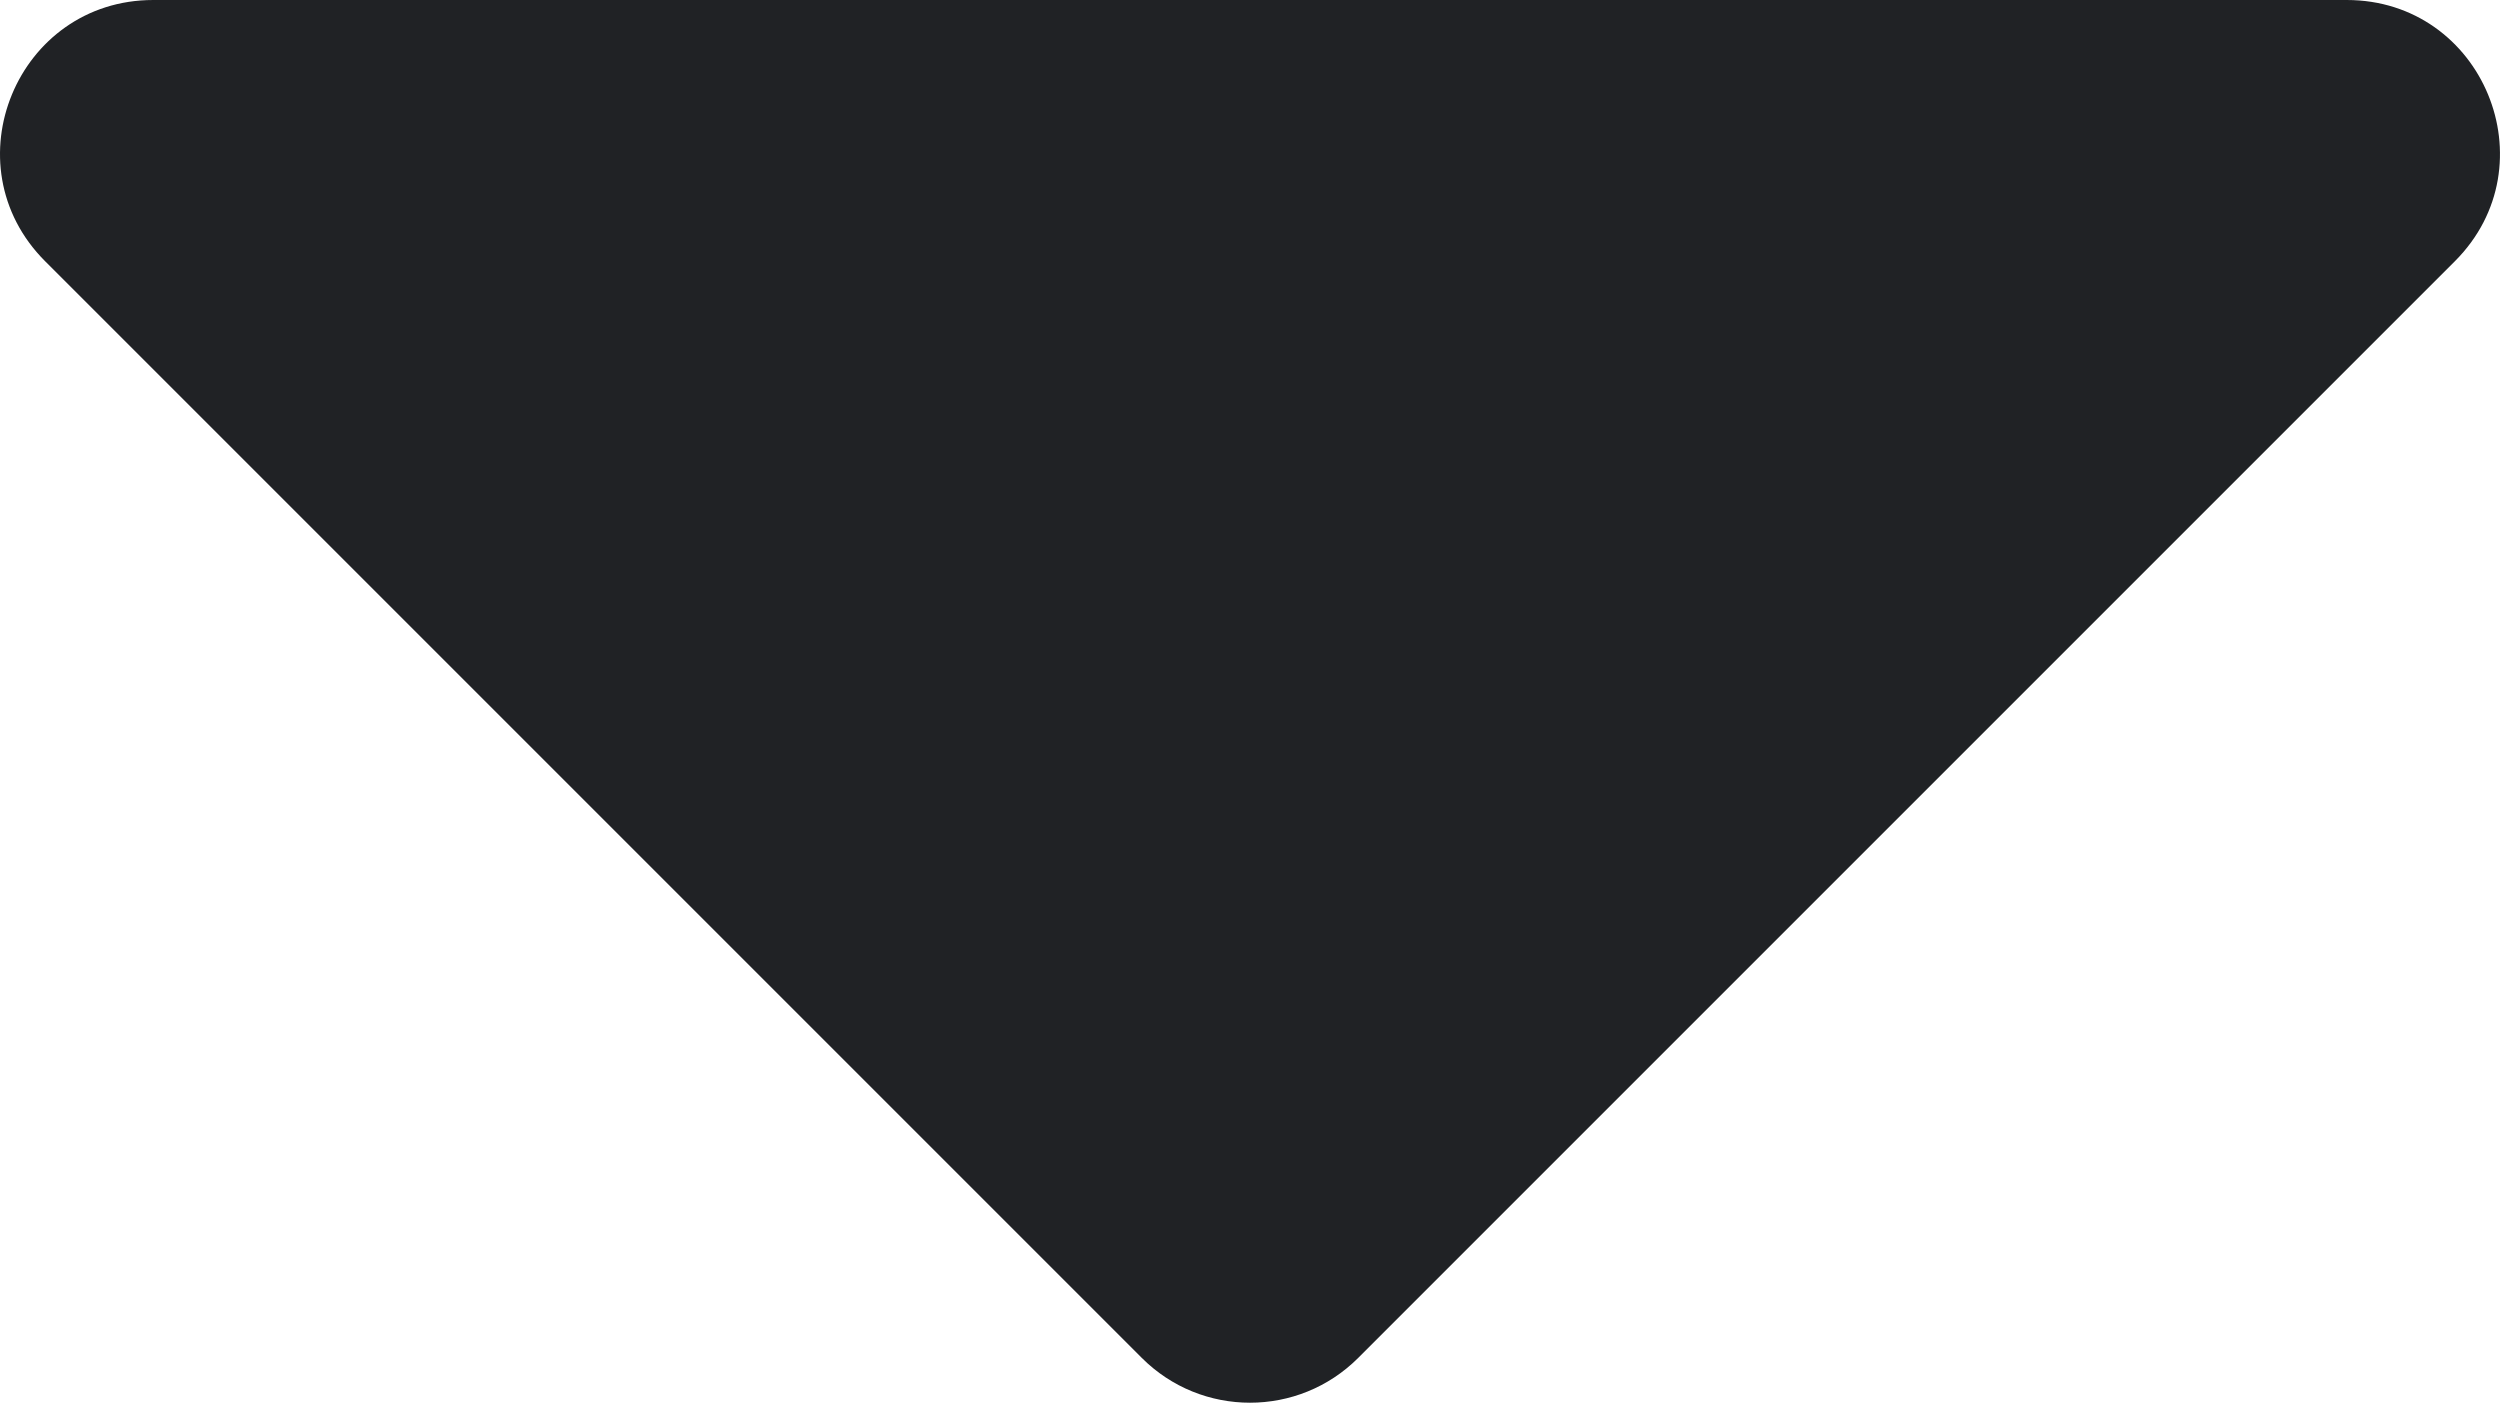
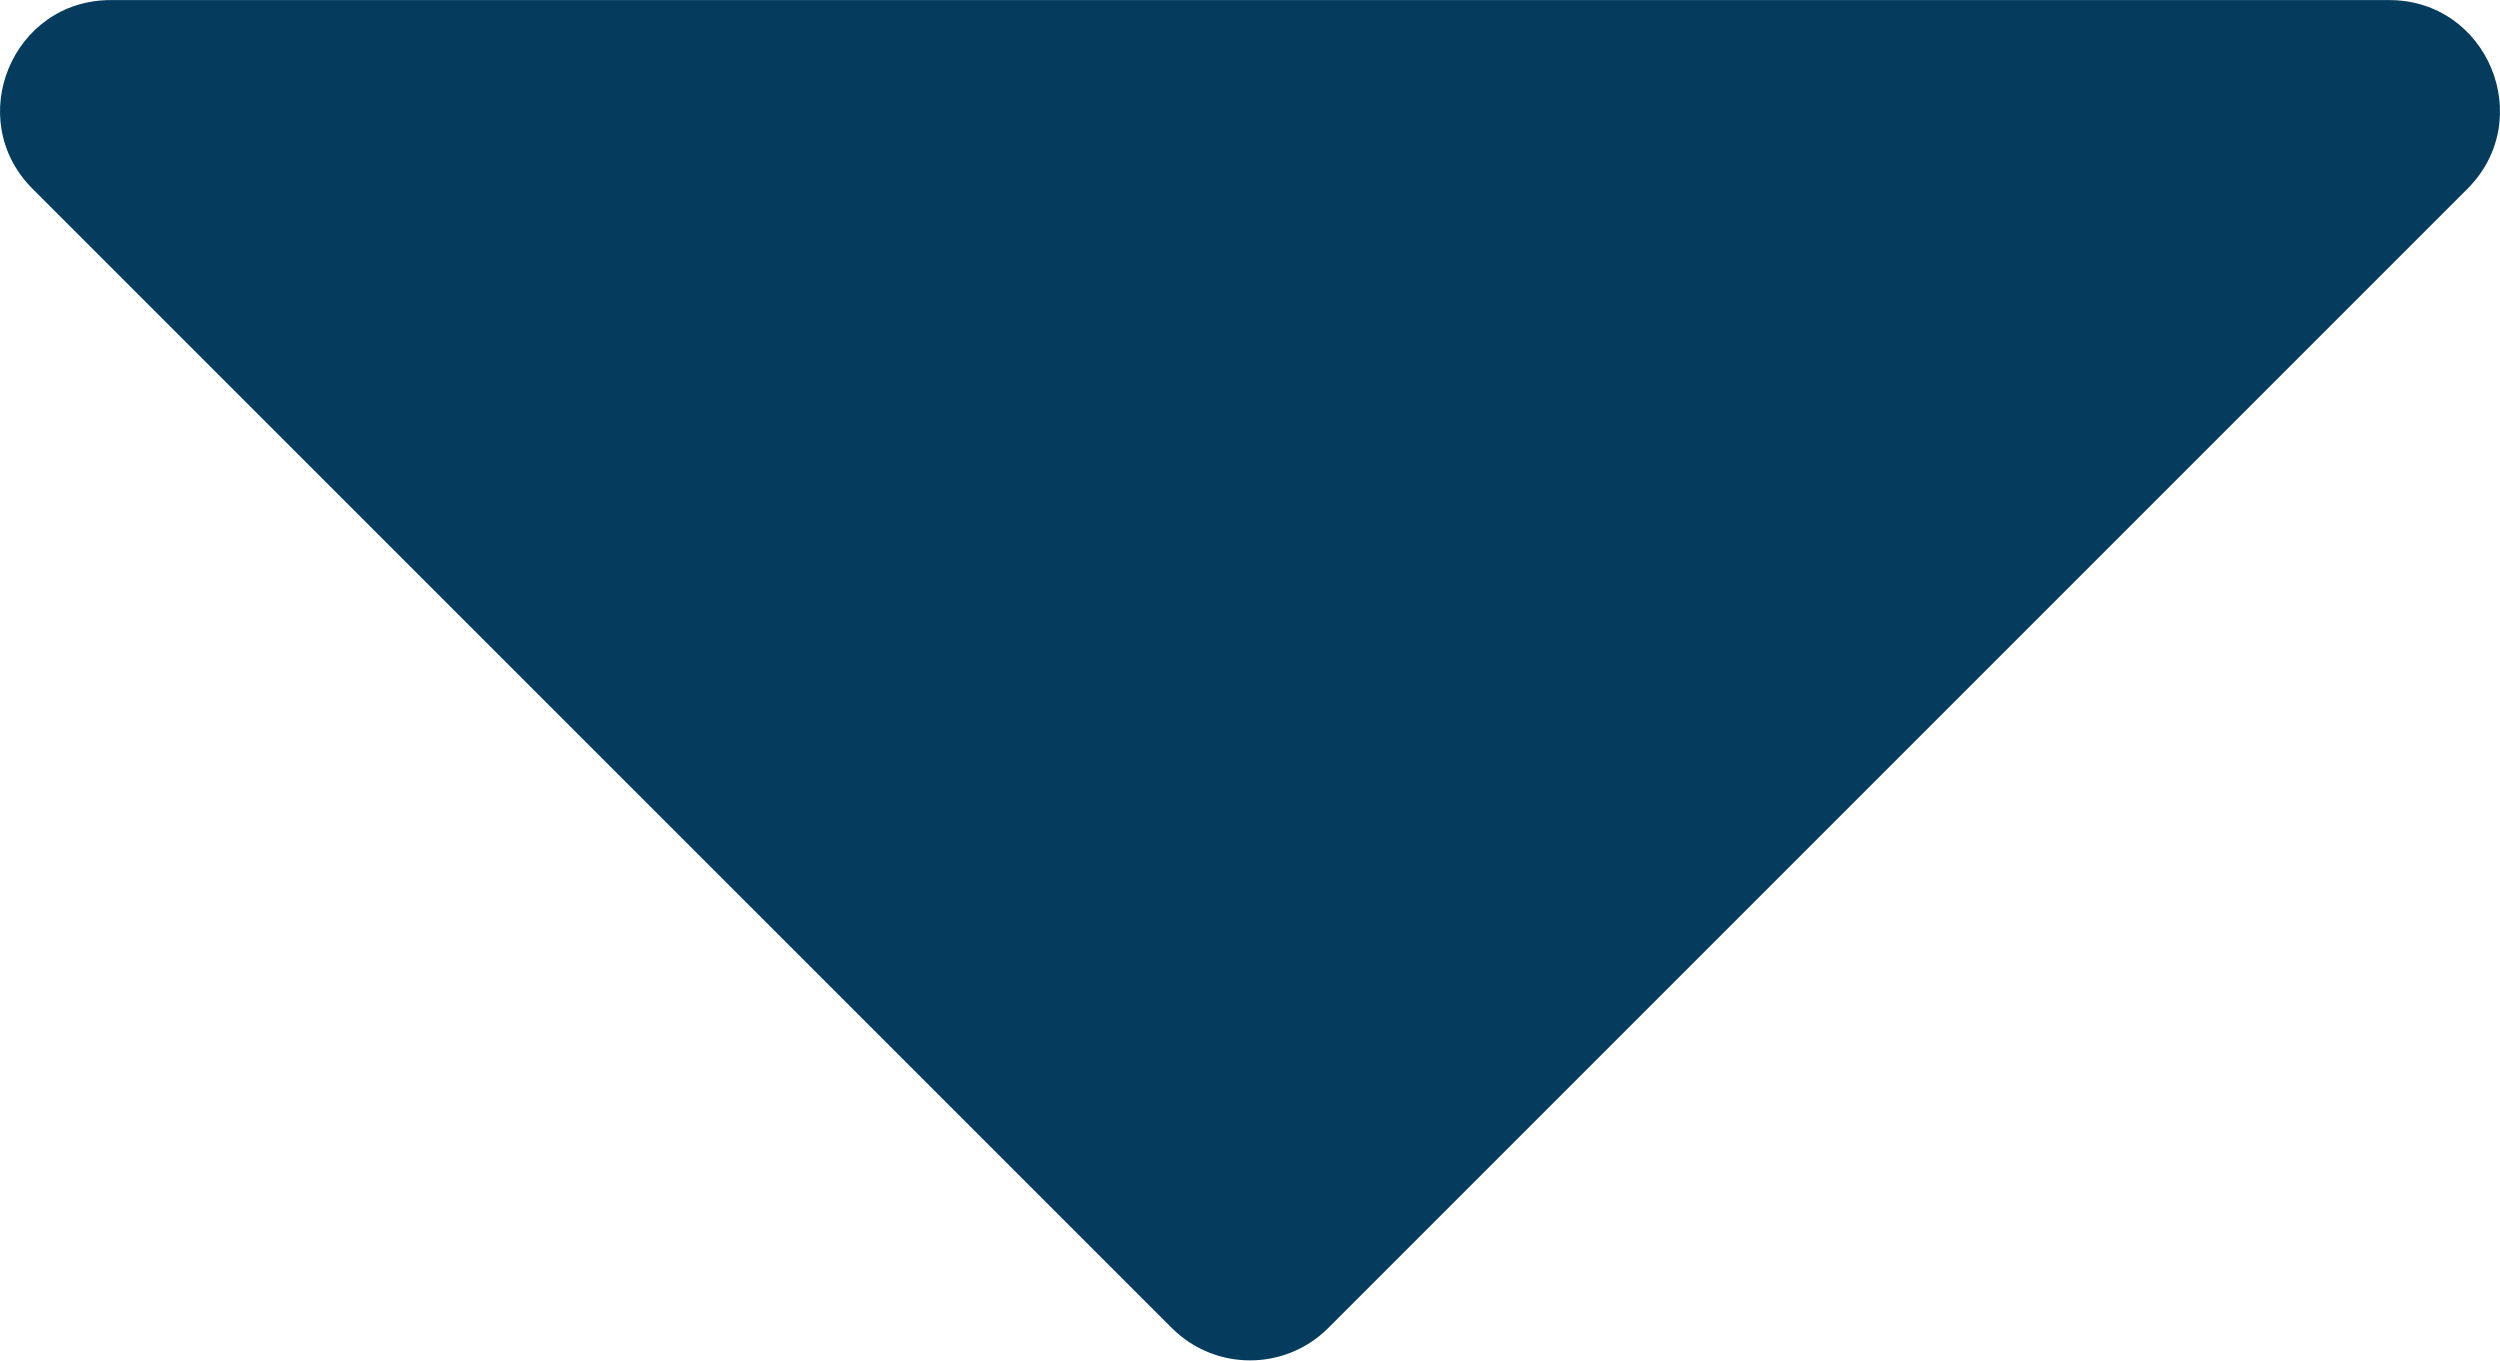
- <svg xmlns="http://www.w3.org/2000/svg" id="Calque_1" data-name="Calque 1" width="990" height="555.48" viewBox="0 0 990 555.48">
+ <svg xmlns="http://www.w3.org/2000/svg" id="Calque_1" data-name="Calque 1" width="986" height="536.52" viewBox="0 0 986 536.52">
  <defs>
-     <style>.cls-1{fill:#202225;}</style>
+     <style>.cls-1{fill:#053c5e;}</style>
  </defs>
-   <path class="cls-1" d="M457.15,759.06,22.87,324.78C-15.3,286.6,11.73,221.33,65.72,221.33H934.28c54,0,81,65.27,42.85,103.45L542.85,759.06A60.61,60.61,0,0,1,457.15,759.06Z" transform="translate(-5 -221.33)" />
+   <path class="cls-1" d="M469.16,758.27,19.86,309c-27.47-27.47-8-74.45,30.84-74.45H949.3c38.85,0,58.31,47,30.84,74.45l-449.3,449.3A43.62,43.62,0,0,1,469.16,758.27Z" transform="translate(-7 -234.52)" />
</svg>
